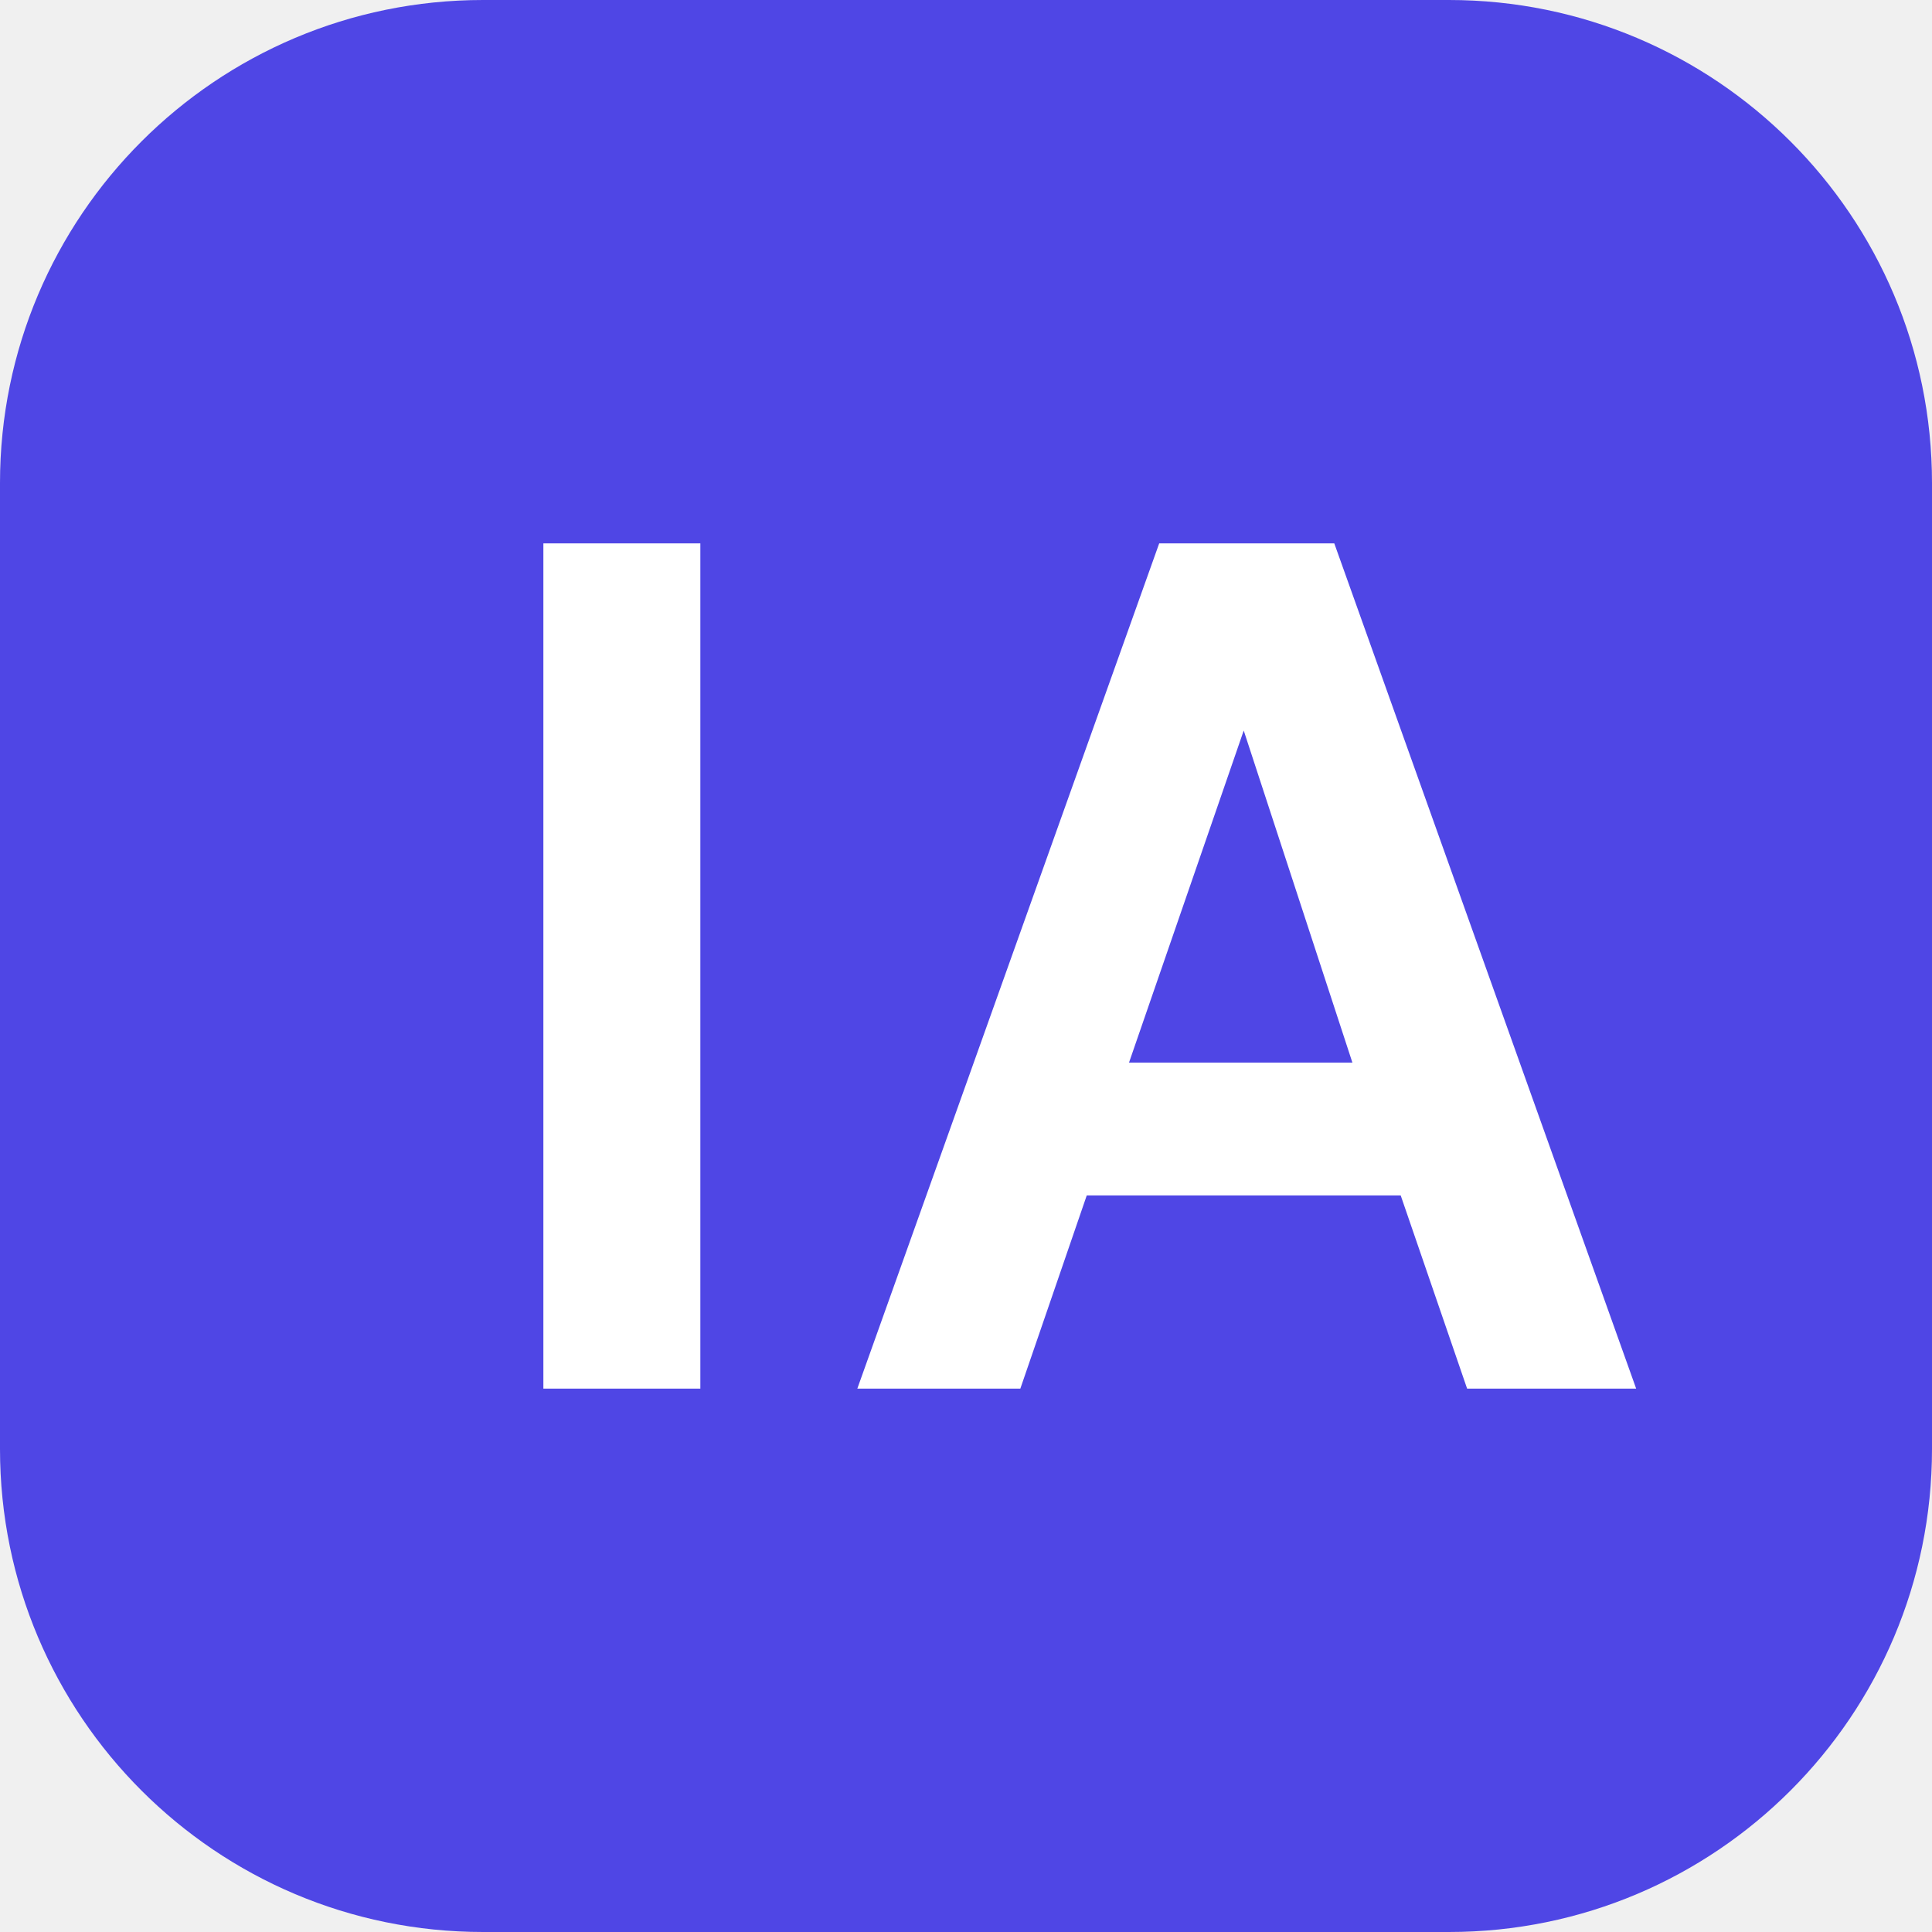
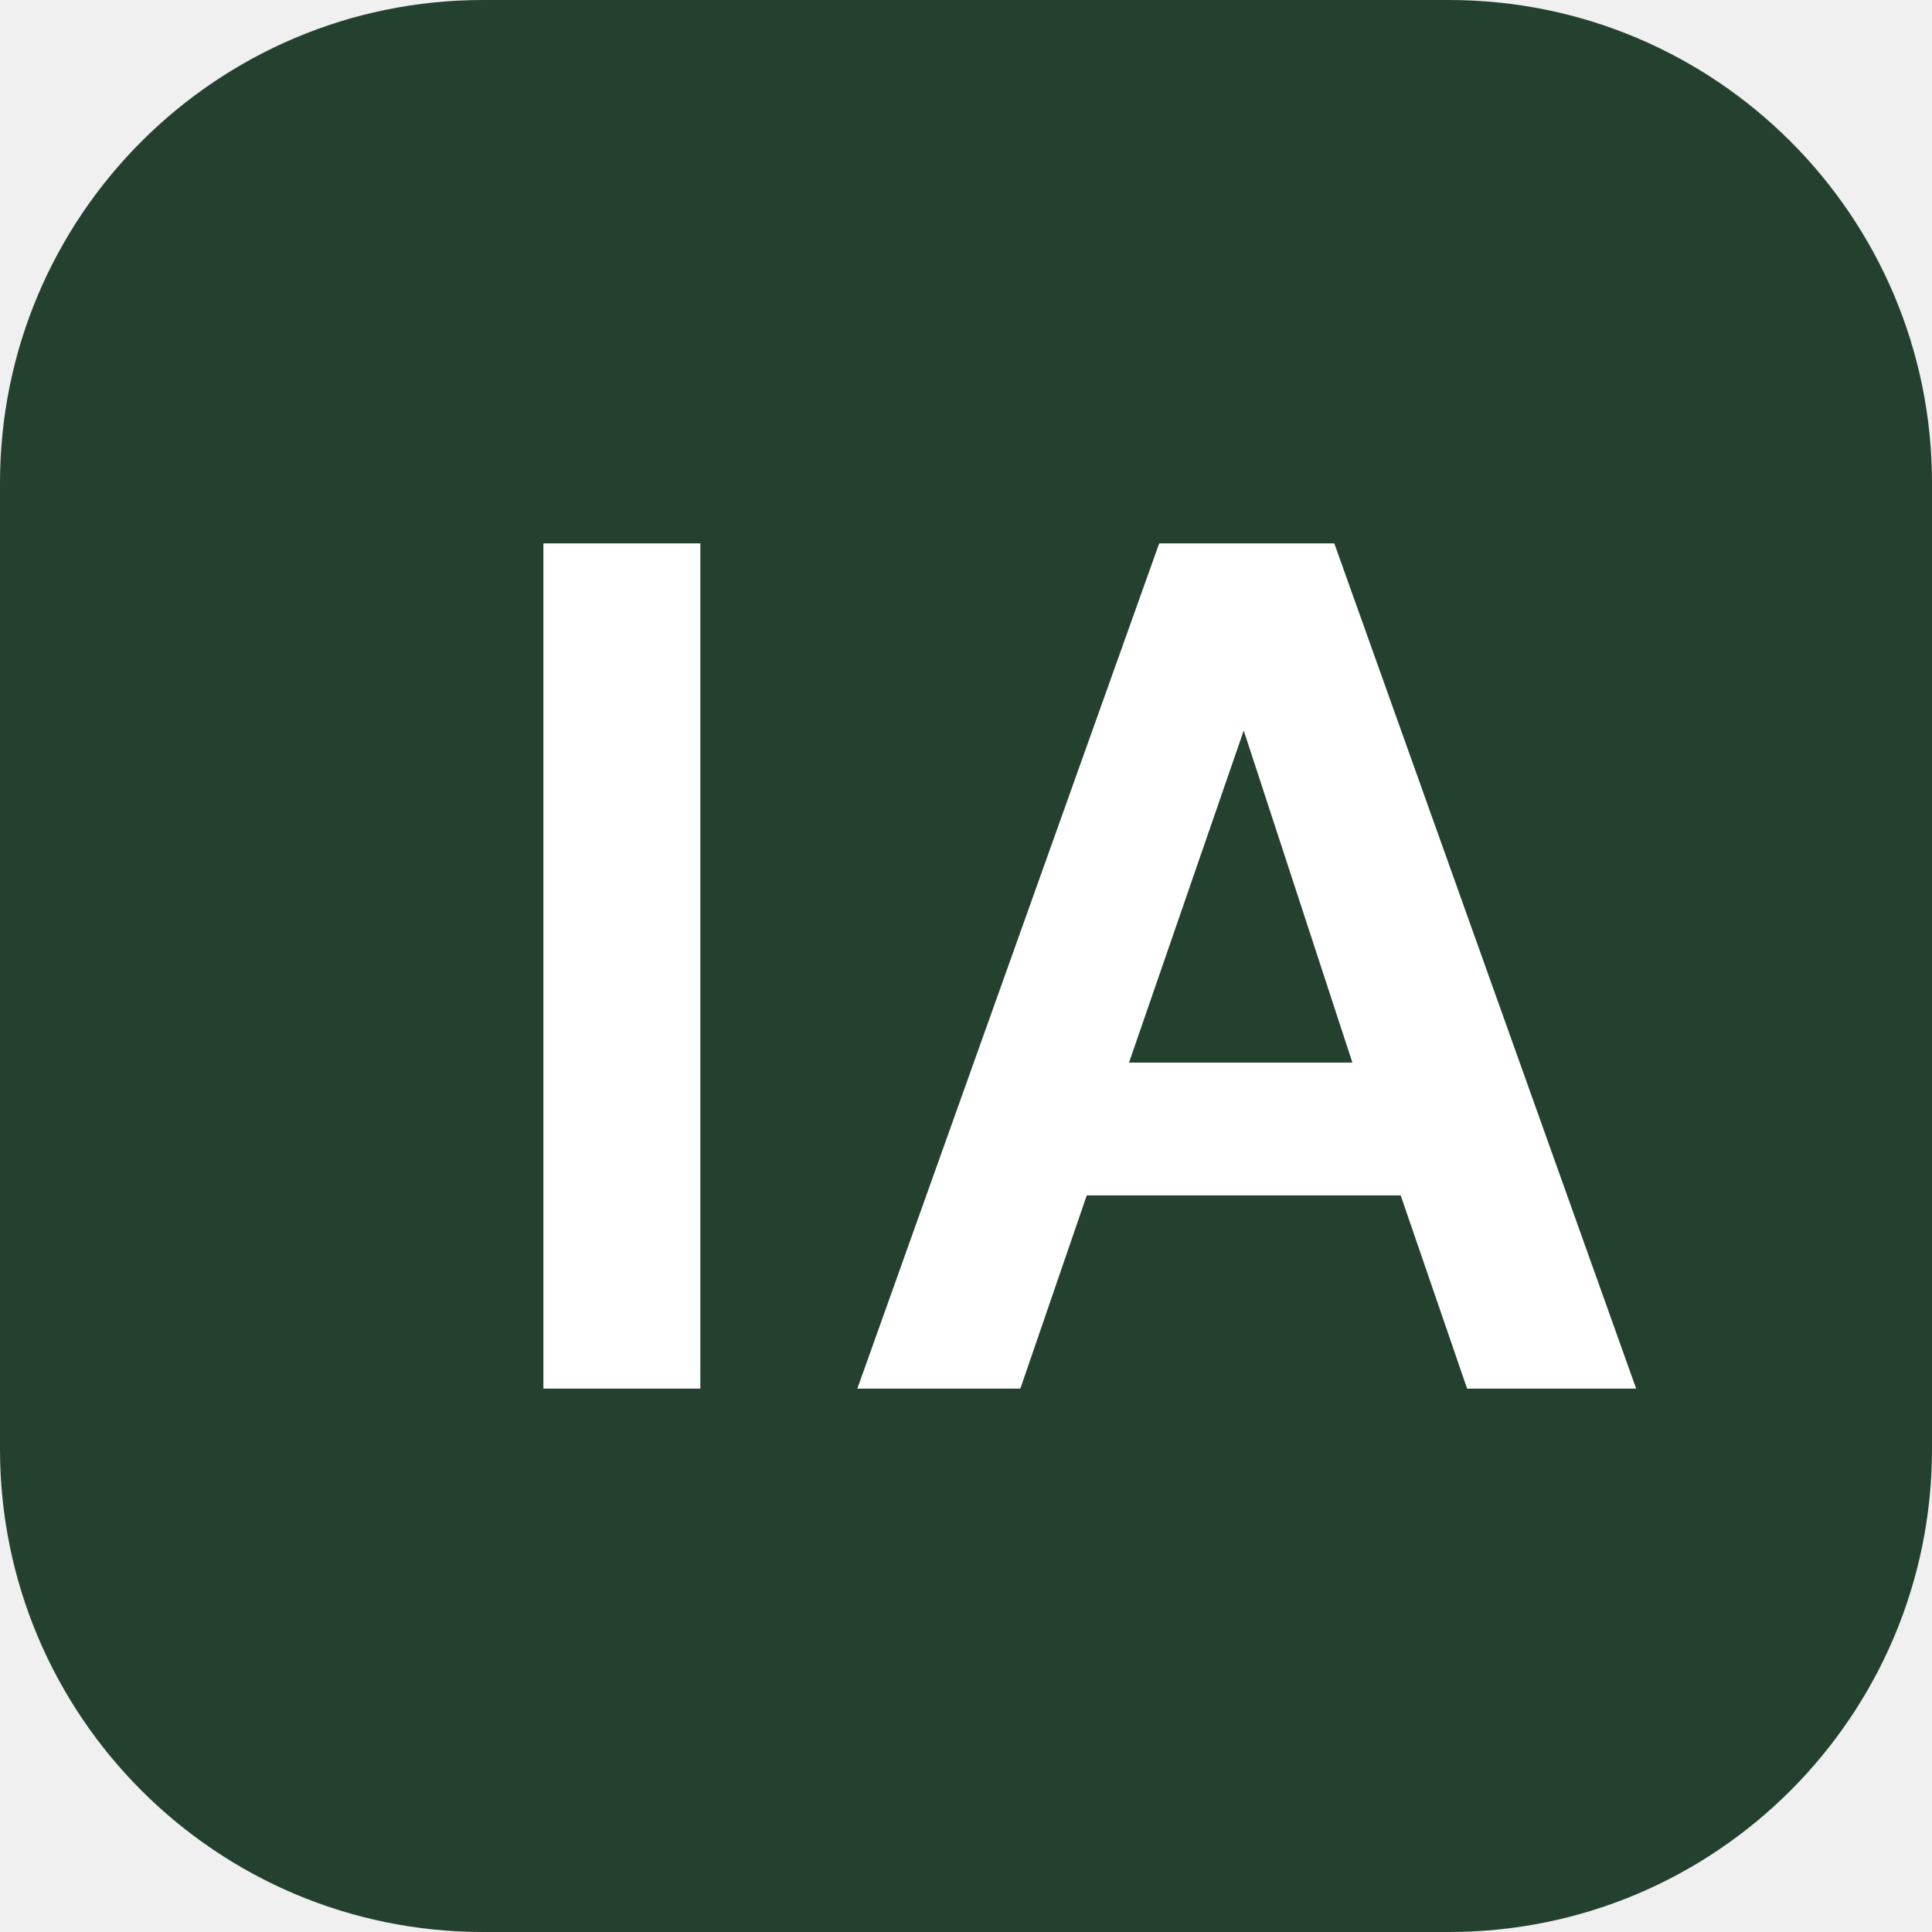
<svg xmlns="http://www.w3.org/2000/svg" viewBox="0 0 32 32">
-   <rect width="32" height="32" rx="8" fill="#4F46E5" />
+   <rect width="32" height="32" rx="8" fill="#24412F" />
  <path d="M9 23V9h2.6v14H9Zm5.2 0 5-14h2.9l5 14h-2.8l-1.1-3.2h-5.2L16.9 23h-2.7Zm4.5-5.4h3.7l-1.8-5.5-1.9 5.5Z" fill="#fff" />
</svg>
